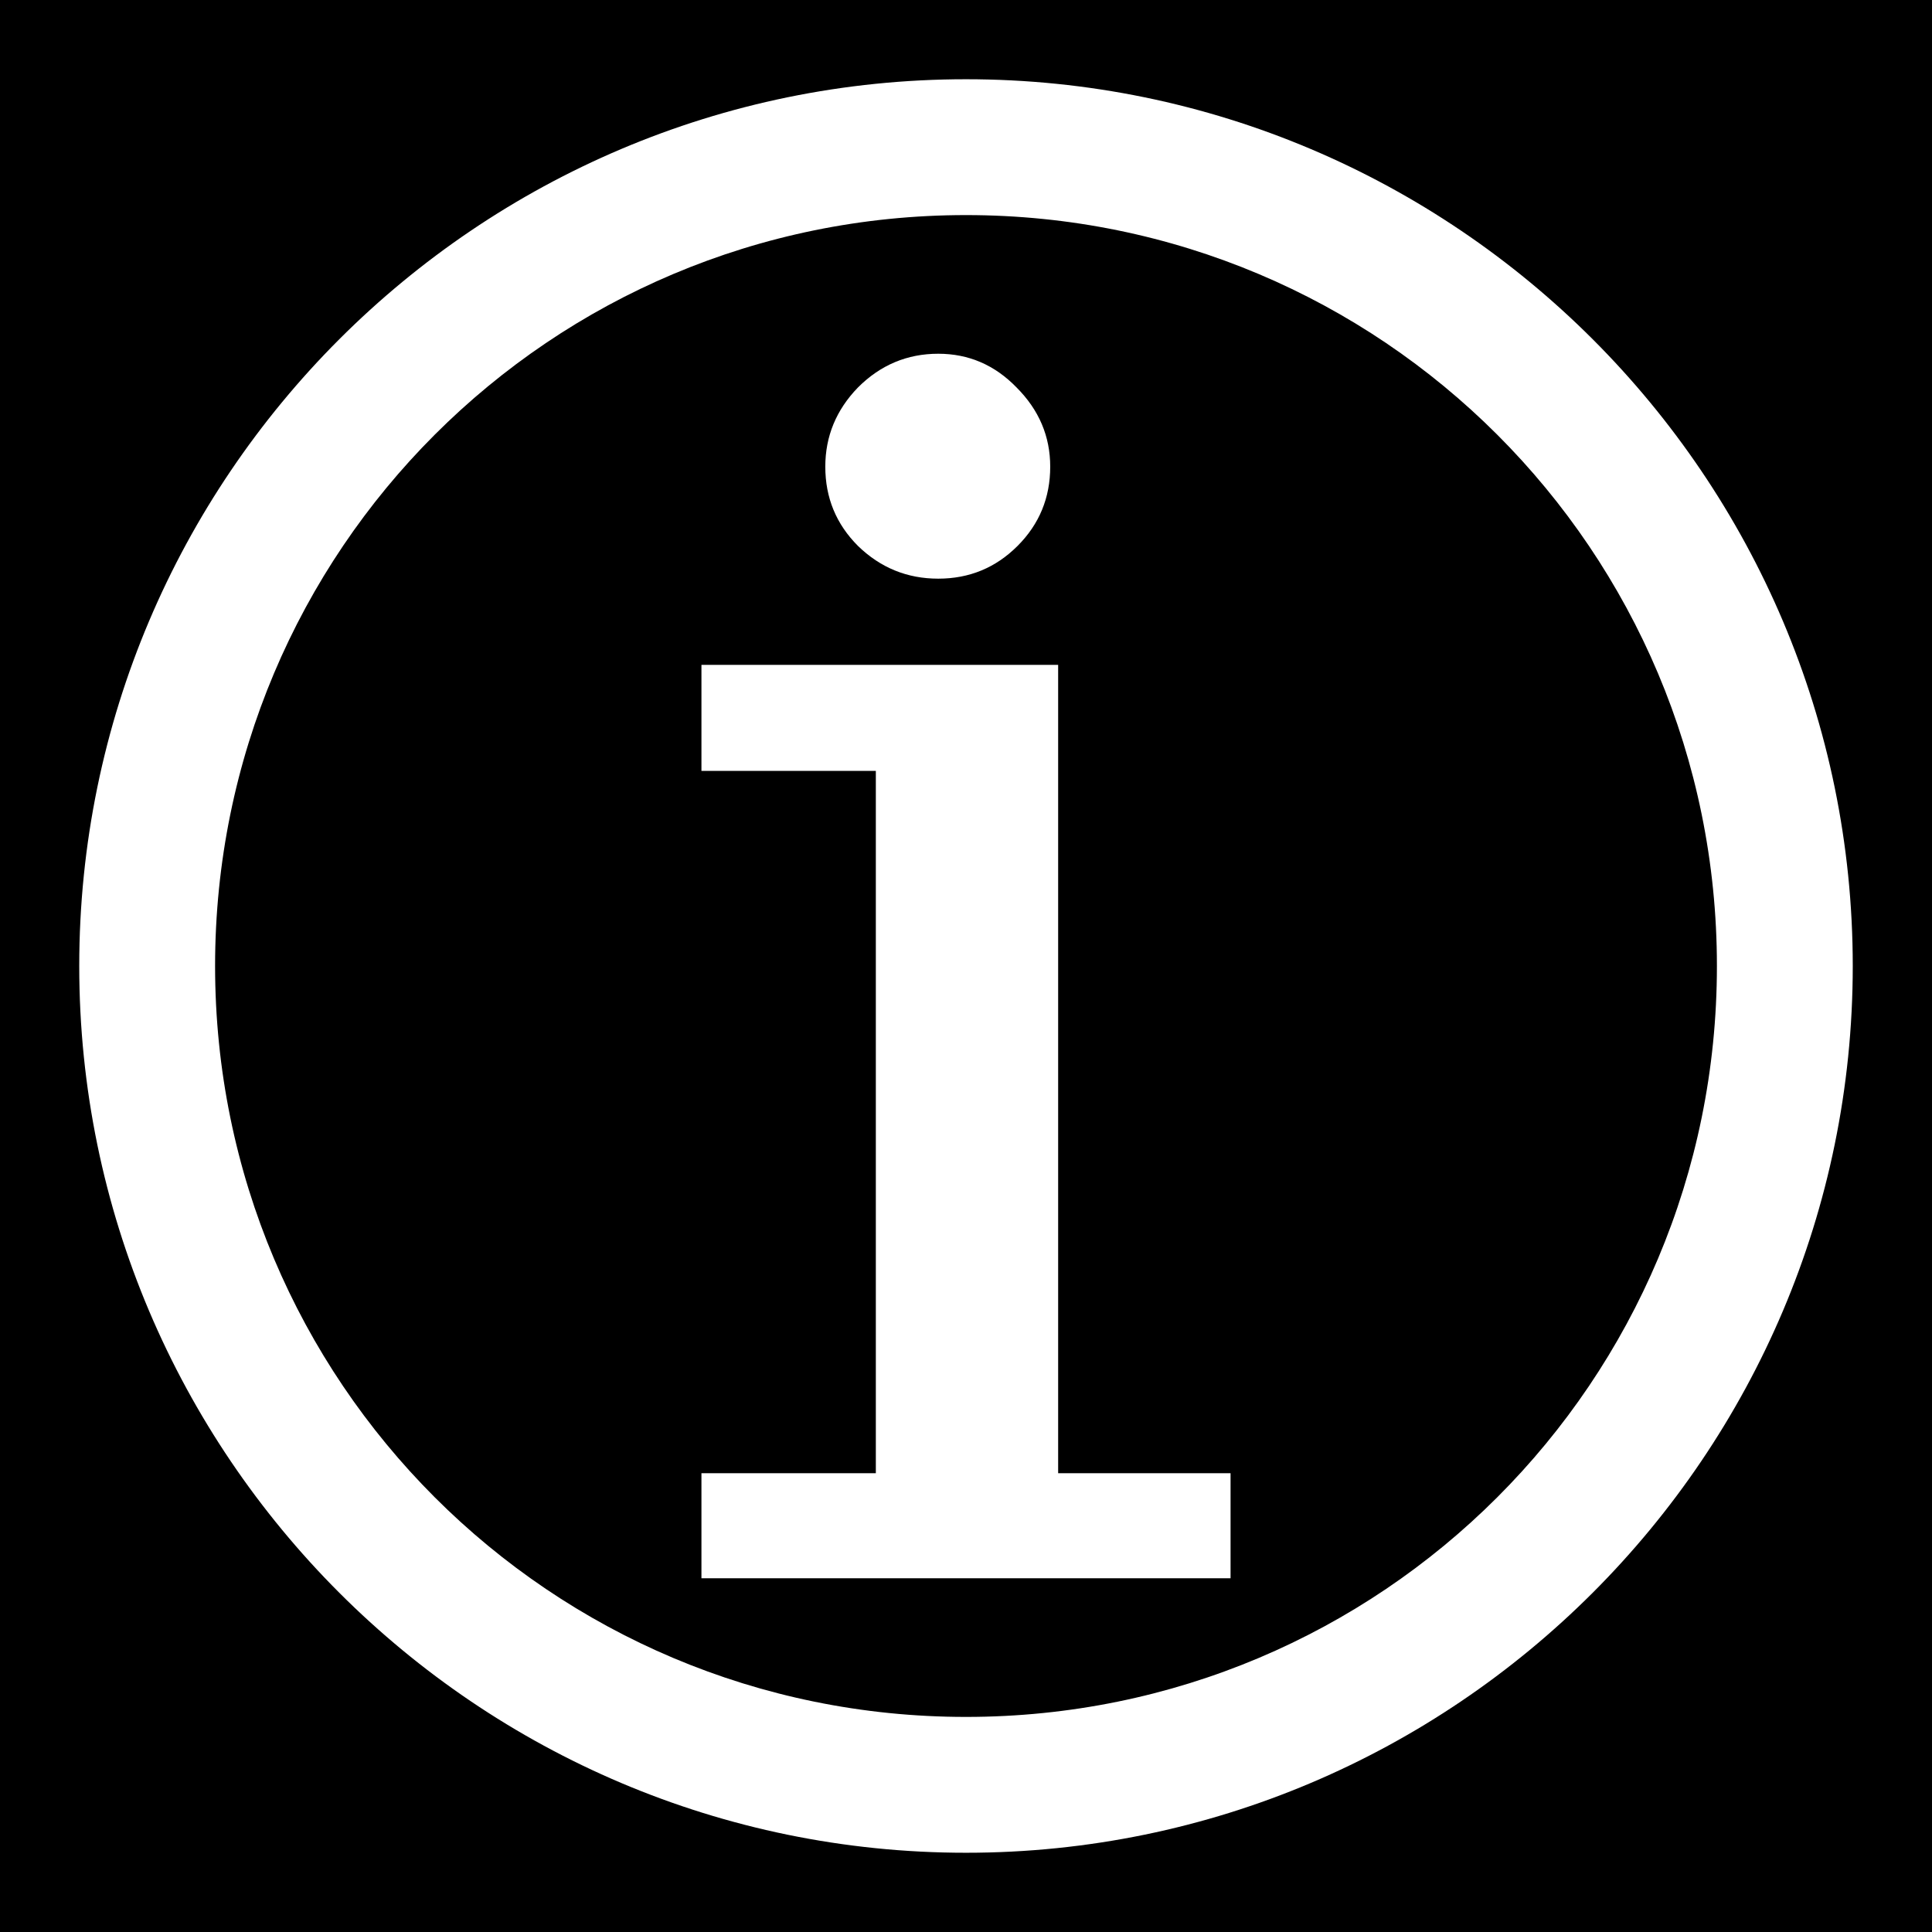
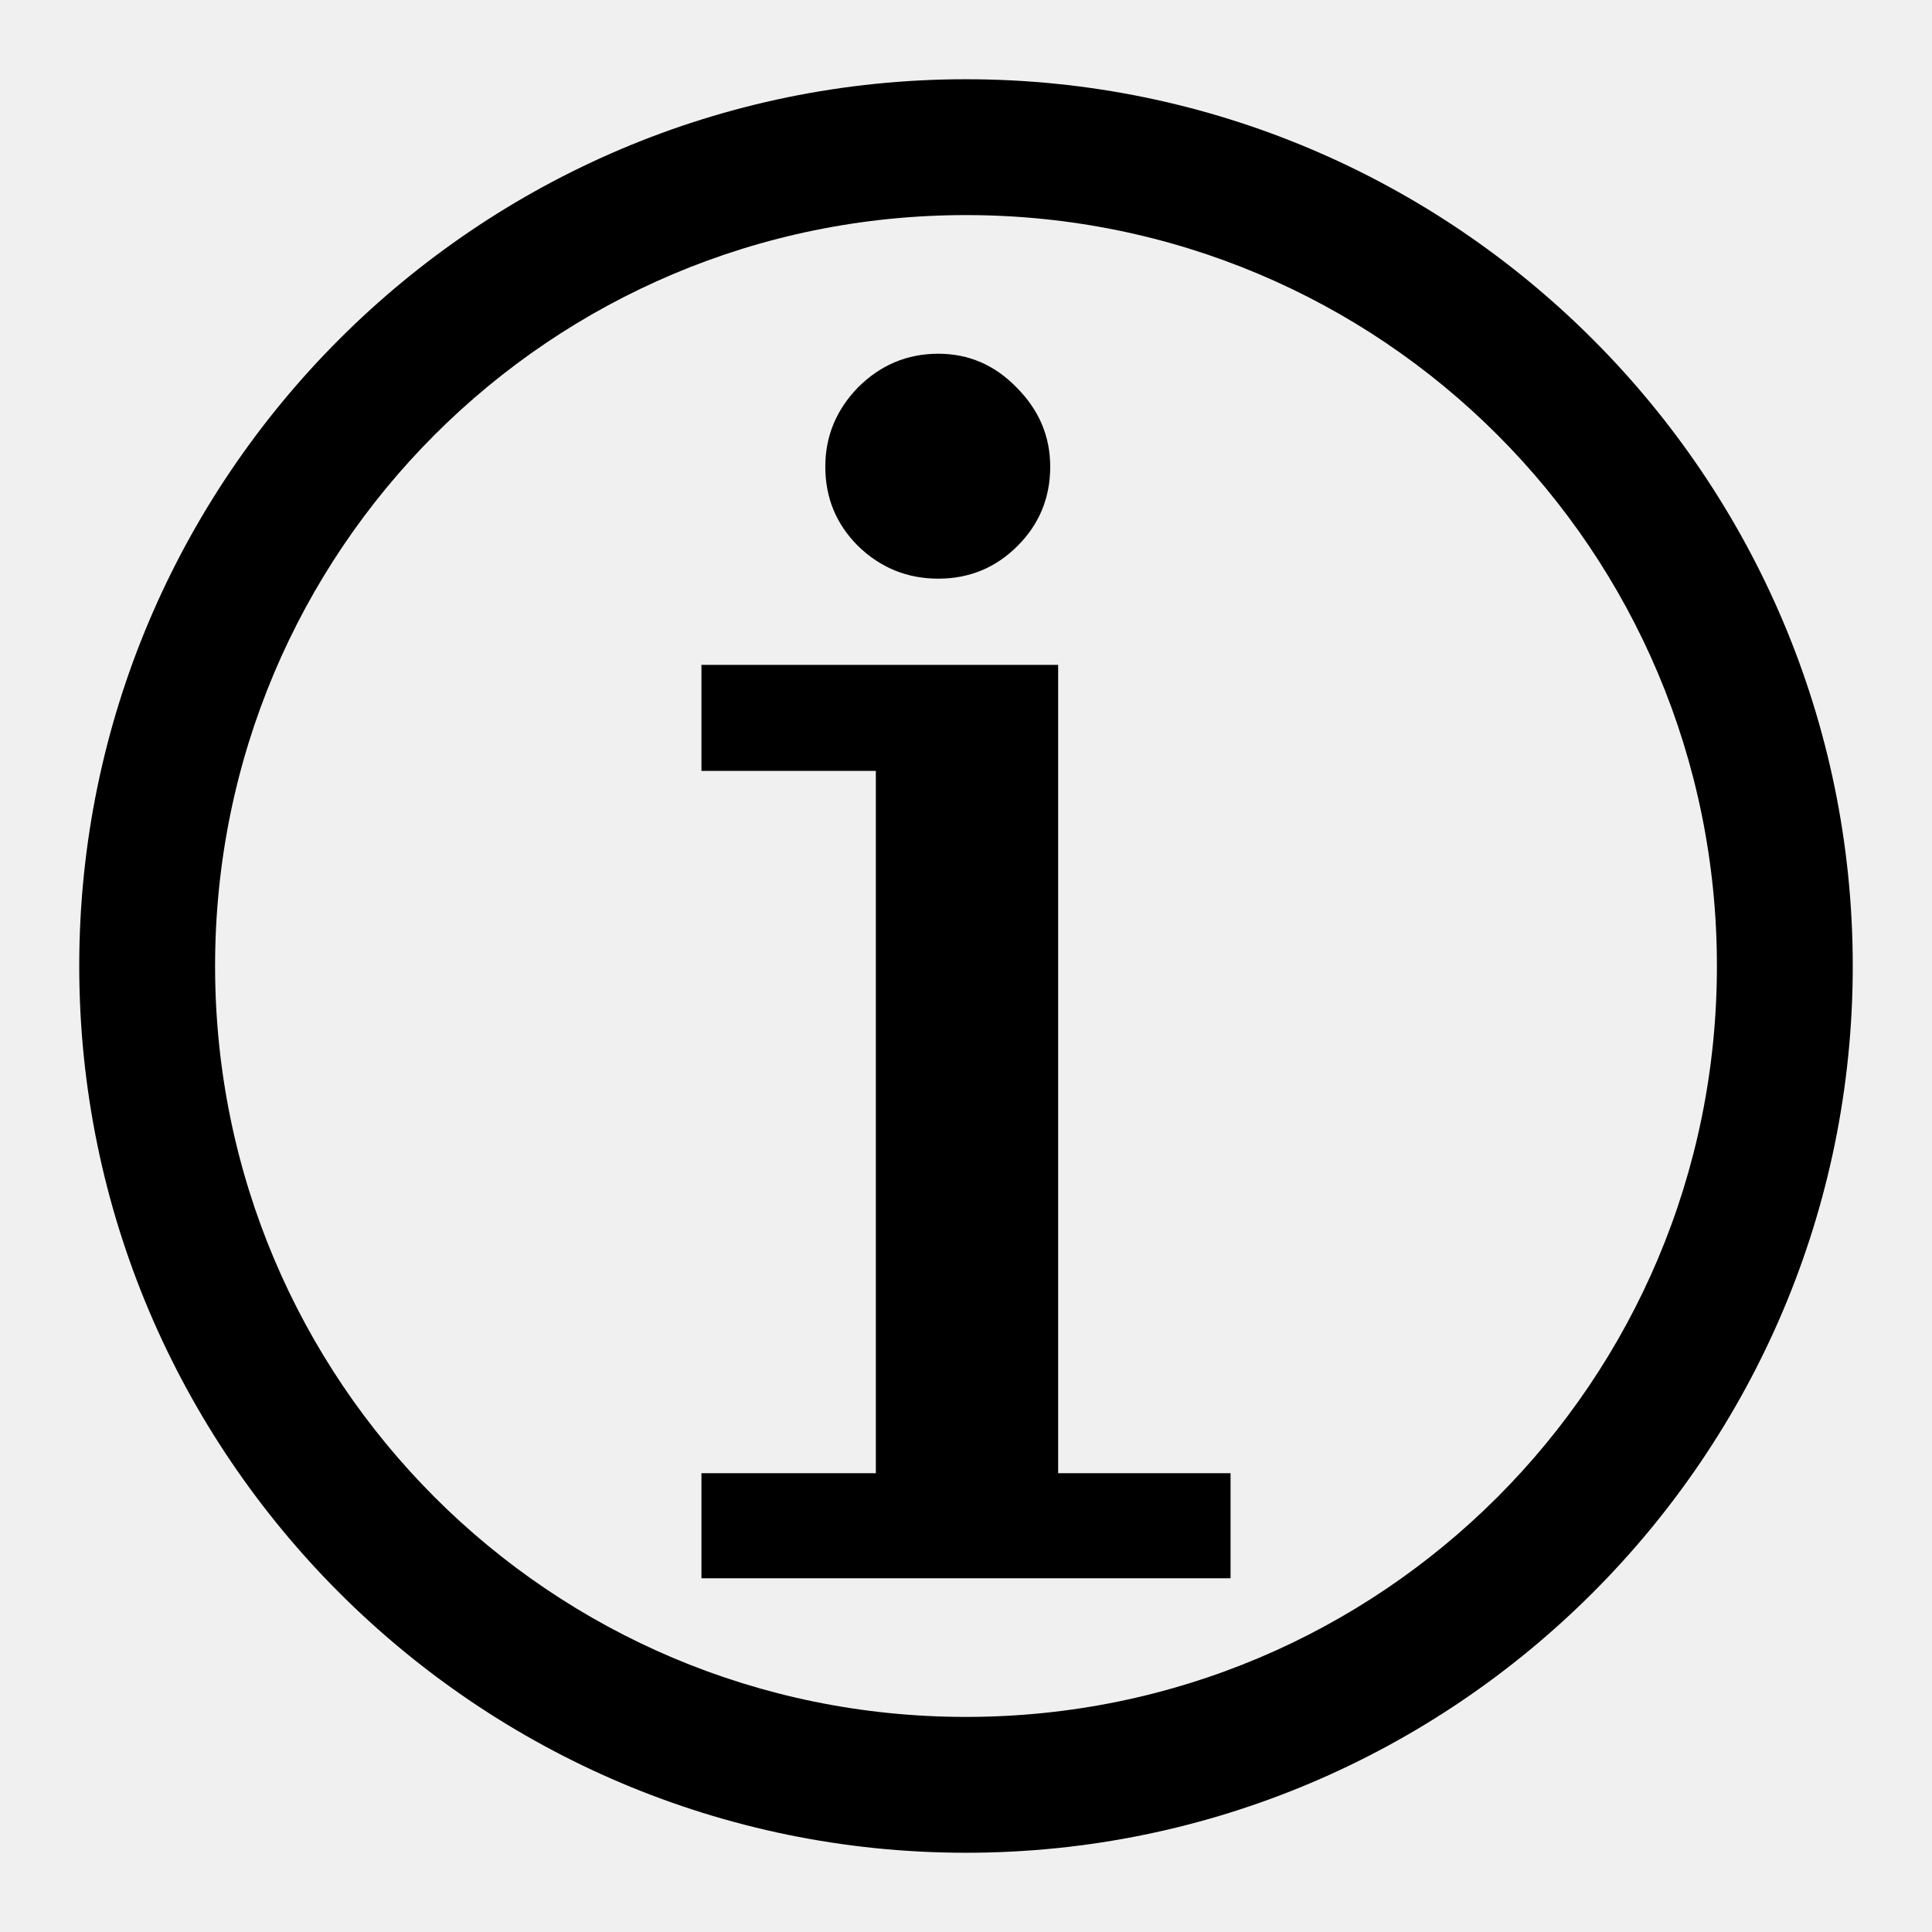
<svg xmlns="http://www.w3.org/2000/svg" style="height: 512px; width: 512px;" viewBox="0 0 512 512">
-   <path d="M0 0h512v512H0z" fill="#000" fill-opacity="1" />
  <g class="" style="touch-action: none;" transform="translate(0,0)">
-     <path d="M256 21C126.426 21 21 126.426 21 256s105.426 235 235 235 235-105.426 235-235S385.574 21 256 21zm0 36c110.118 0 199 88.882 199 199s-88.882 199-199 199S57 366.118 57 256 145.882 57 256 57zm-7.352 36.744c-8.227 0-15.317 2.976-21.27 8.928-5.776 5.952-8.665 12.955-8.665 21.008 0 8.227 2.89 15.23 8.666 21.006 5.95 5.776 13.04 8.666 21.268 8.666 8.228 0 15.23-2.89 21.006-8.666 5.777-5.777 8.666-12.78 8.666-21.006 0-8.053-2.976-15.056-8.927-21.008-5.777-5.952-12.692-8.928-20.745-8.928zm-62.757 82.453v28.096h46.215v186.13H185.89v27.833h140.22v-27.834h-45.69V176.197h-94.53z" fill="#fff" fill-opacity="1" />
+     <path d="M256 21C126.426 21 21 126.426 21 256s105.426 235 235 235 235-105.426 235-235S385.574 21 256 21zm0 36c110.118 0 199 88.882 199 199s-88.882 199-199 199S57 366.118 57 256 145.882 57 256 57zm-7.352 36.744c-8.227 0-15.317 2.976-21.27 8.928-5.776 5.952-8.665 12.955-8.665 21.008 0 8.227 2.89 15.23 8.666 21.006 5.95 5.776 13.04 8.666 21.268 8.666 8.228 0 15.23-2.89 21.006-8.666 5.777-5.777 8.666-12.78 8.666-21.006 0-8.053-2.976-15.056-8.927-21.008-5.777-5.952-12.692-8.928-20.745-8.928zm-62.757 82.453v28.096h46.215v186.13H185.89v27.833h140.22v-27.834h-45.69V176.197h-94.53z" fill="#000000" fill-opacity="1" />
  </g>
</svg>
